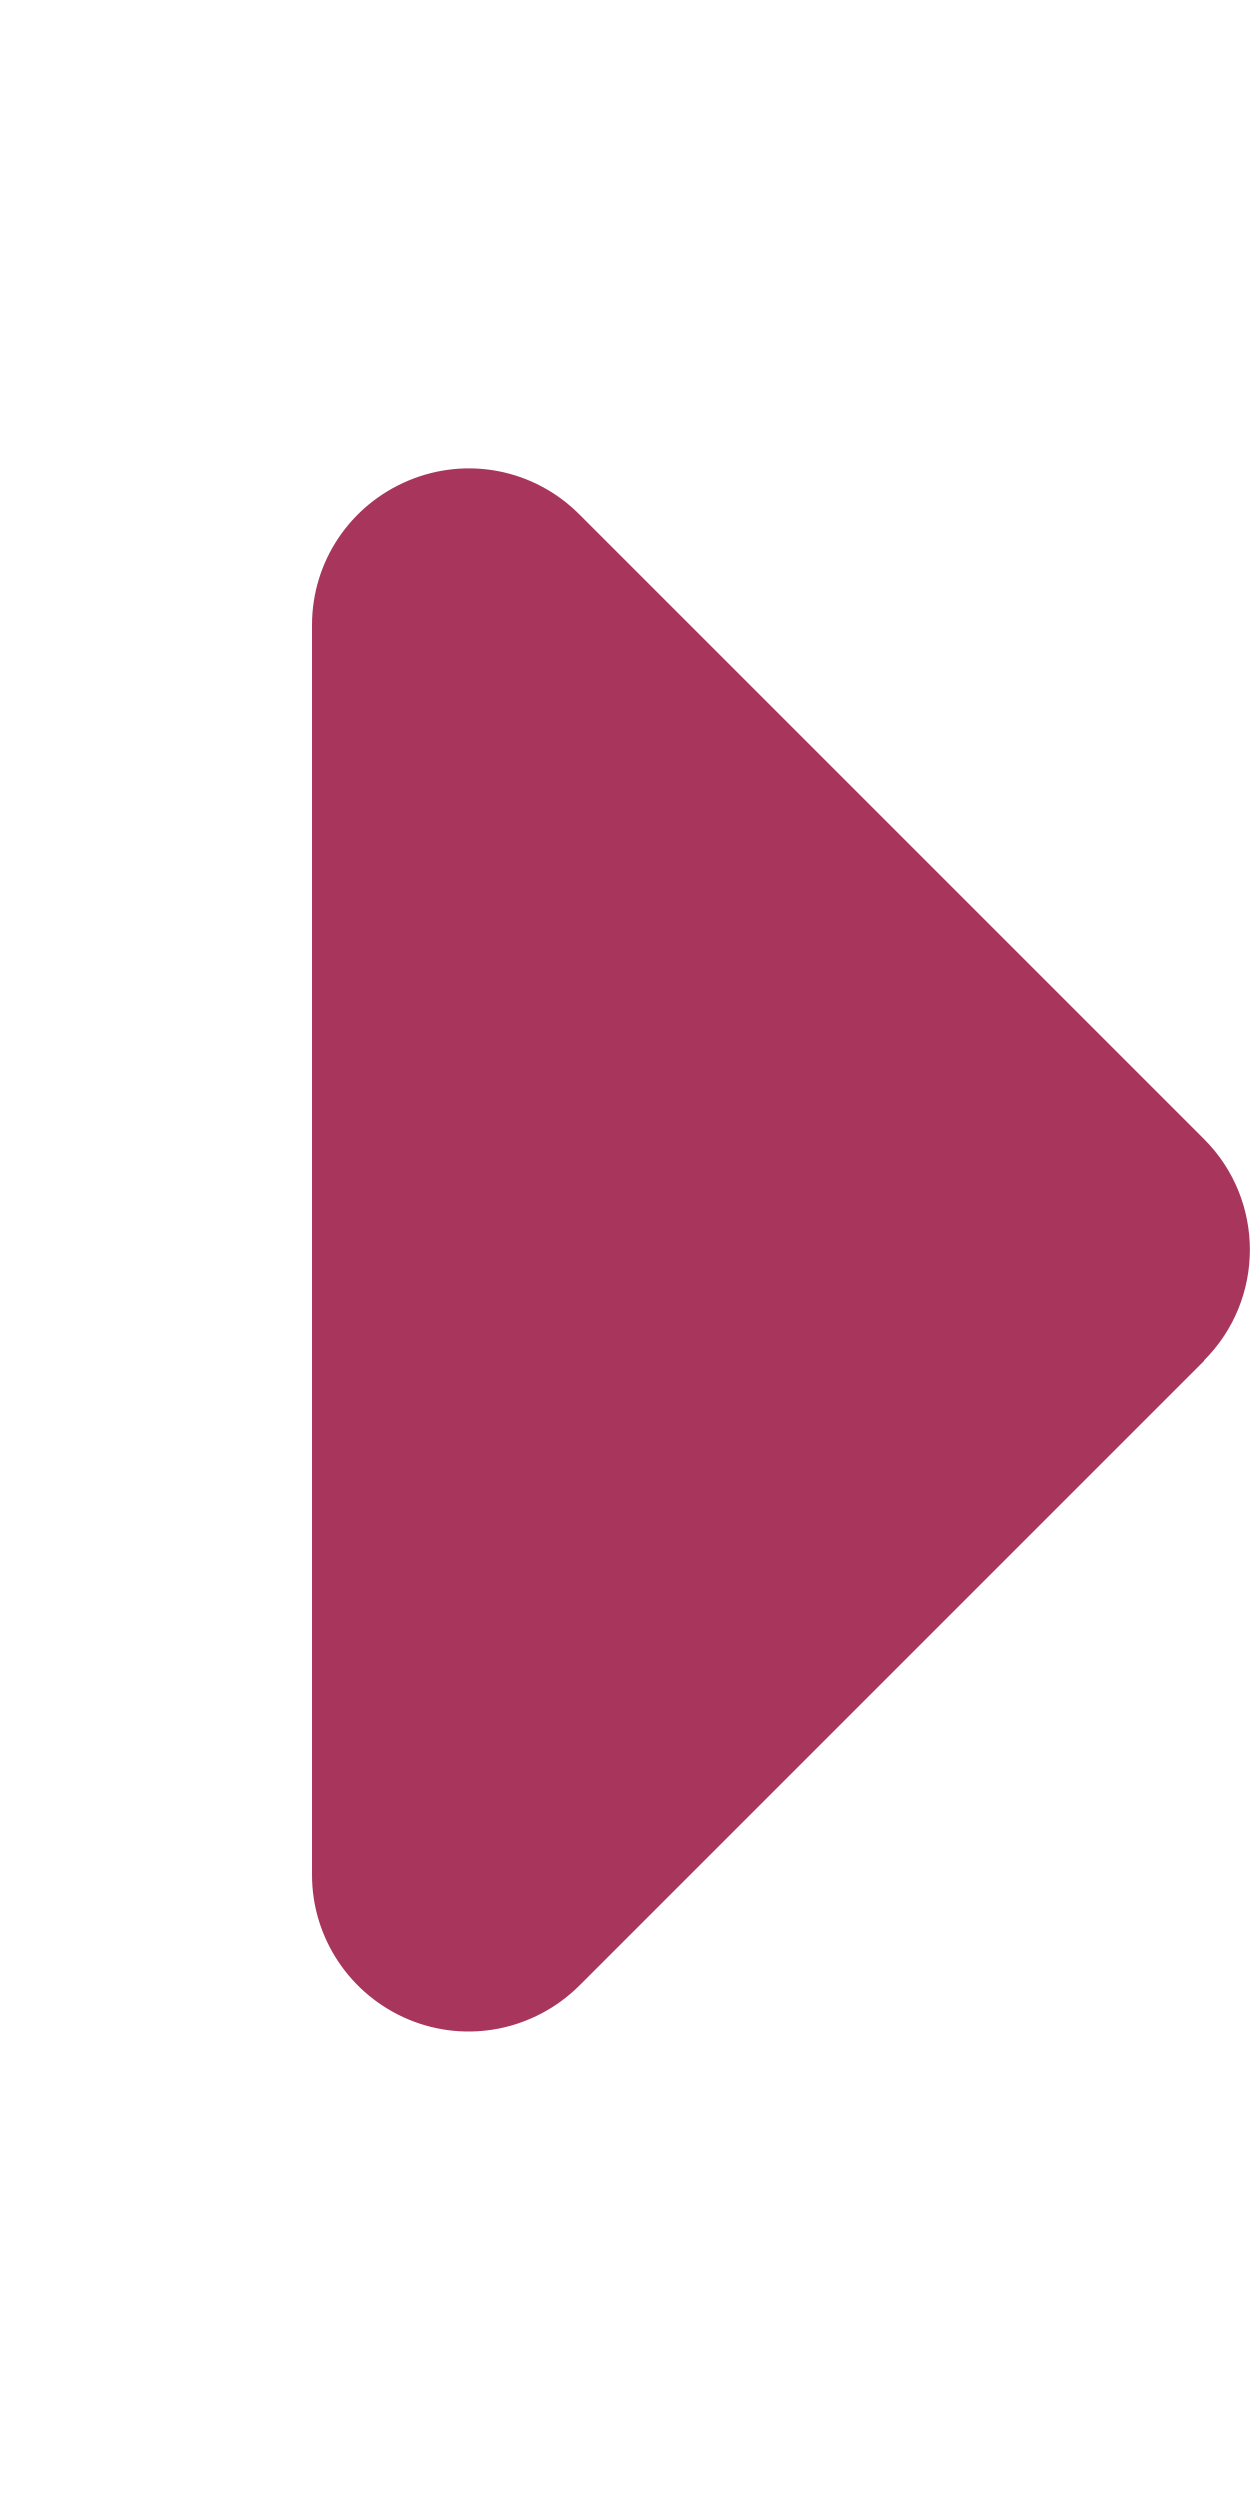
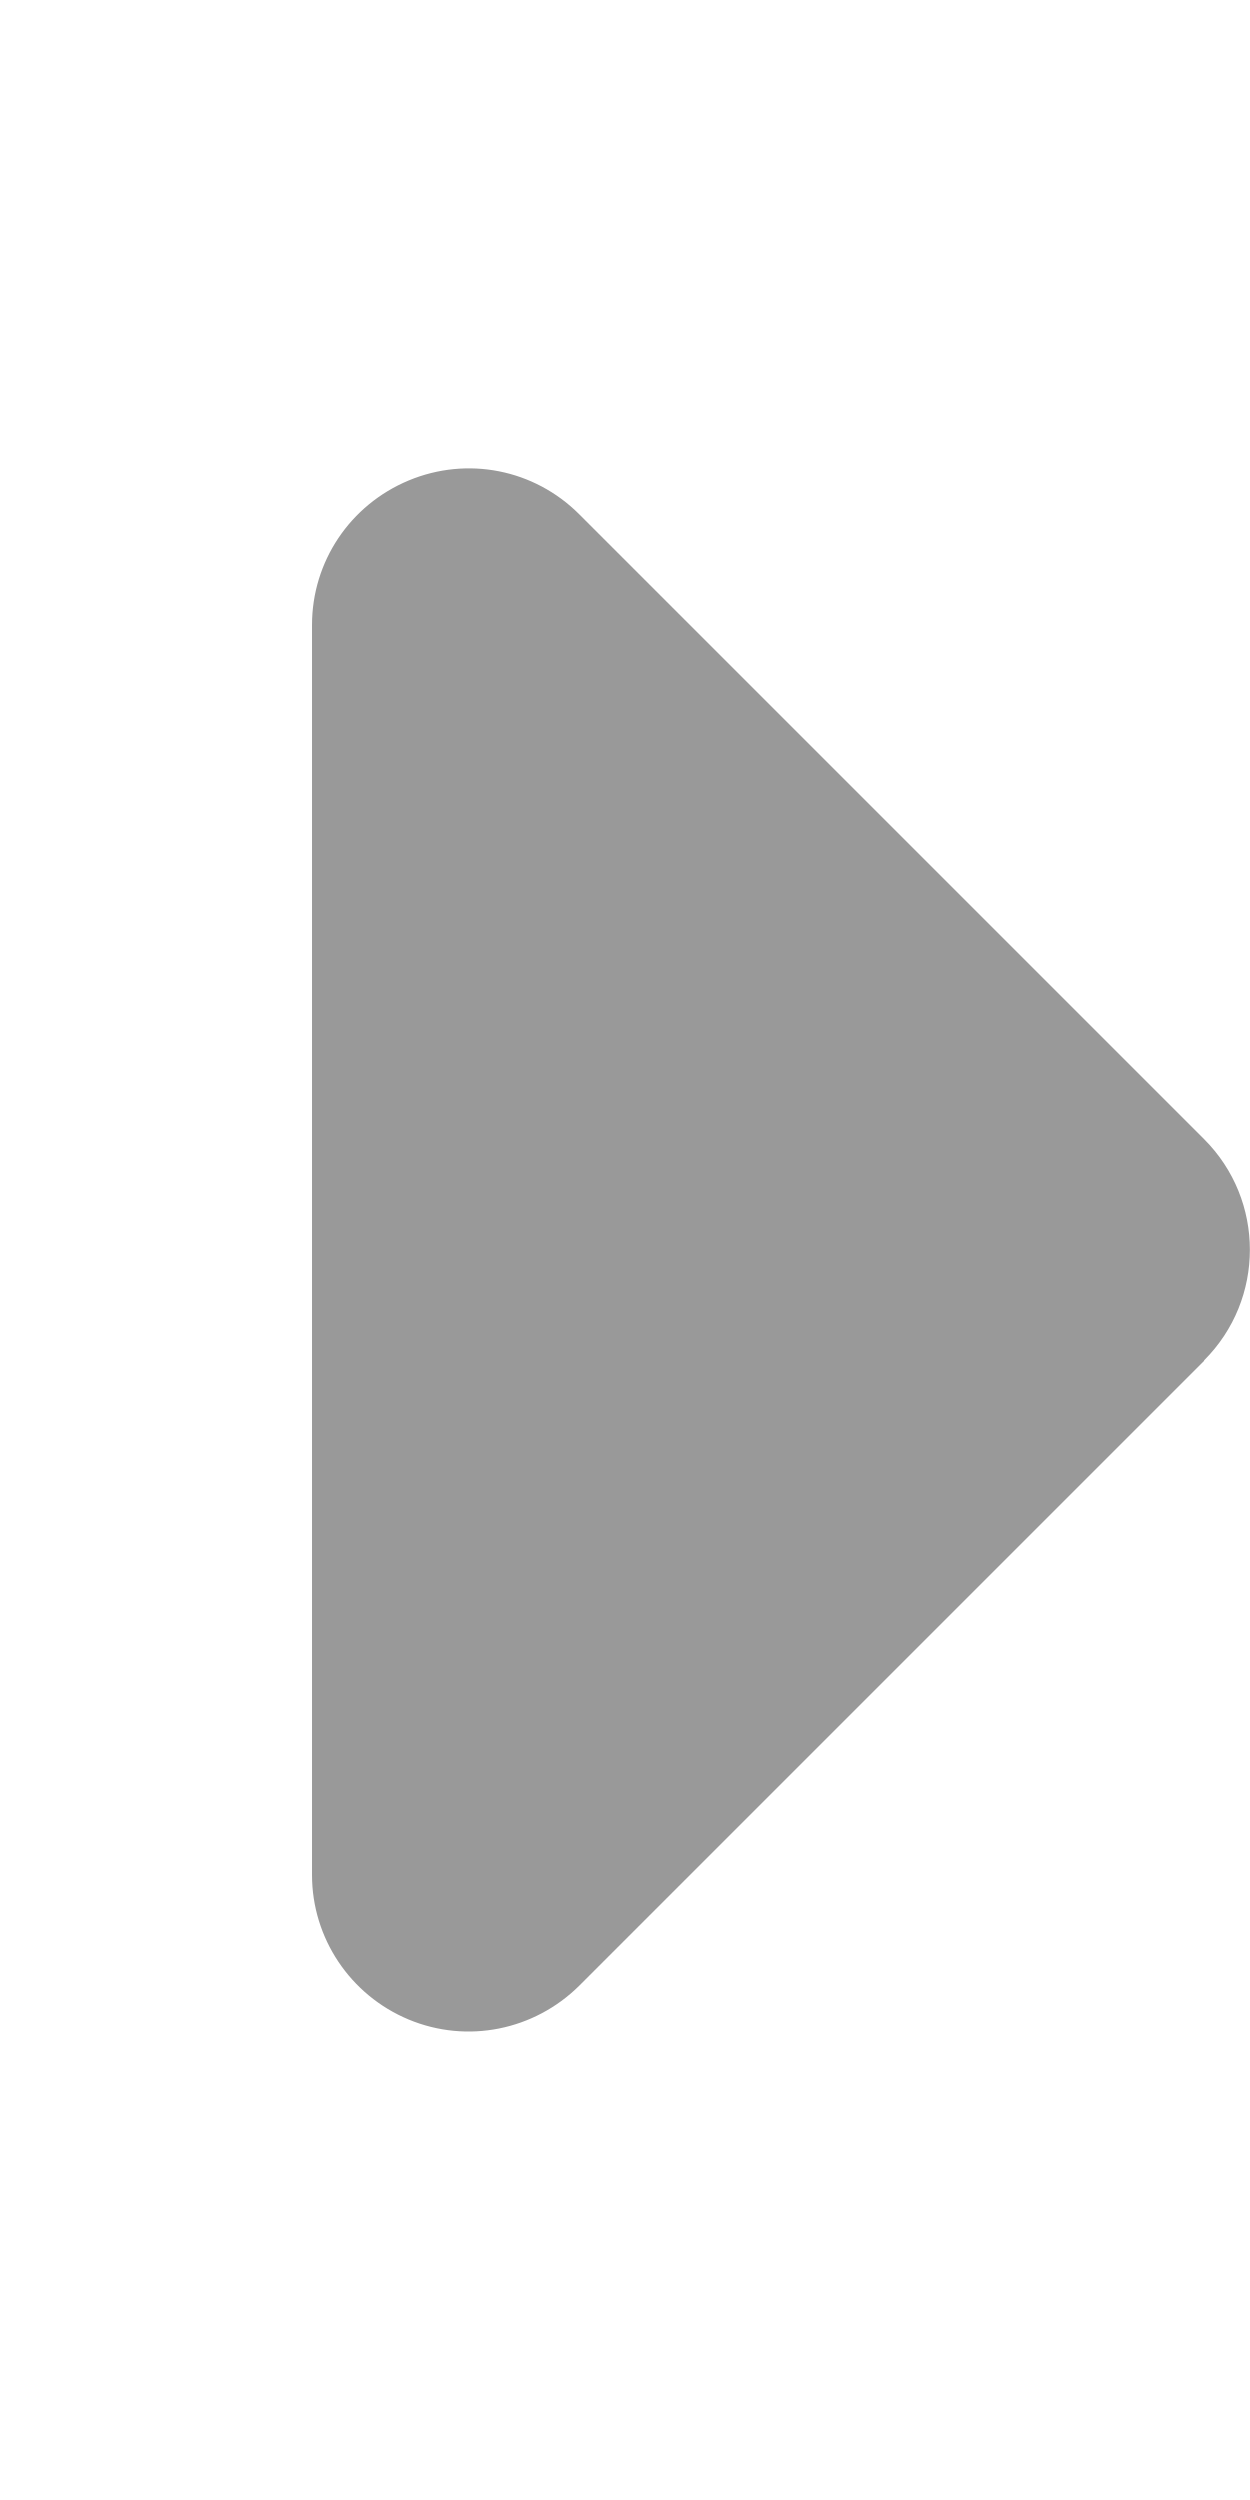
<svg xmlns="http://www.w3.org/2000/svg" viewBox="0 0 256 512">
-   <path fill="#a8355c" d="M246.6 278.6c12.5-12.5 12.5-32.8 0-45.3l-128-128c-9.2-9.2-22.9-11.9-34.9-6.9s-19.8 16.6-19.8 29.6l0 256c0 12.9 7.8 24.6 19.8 29.6s25.7 2.2 34.9-6.9l128-128z" />
+   <path fill="#999999" d="M246.6 278.6c12.5-12.5 12.5-32.8 0-45.3l-128-128c-9.2-9.2-22.9-11.9-34.9-6.9s-19.8 16.6-19.8 29.6l0 256c0 12.9 7.8 24.6 19.8 29.6s25.7 2.2 34.9-6.9l128-128z" />
</svg>
